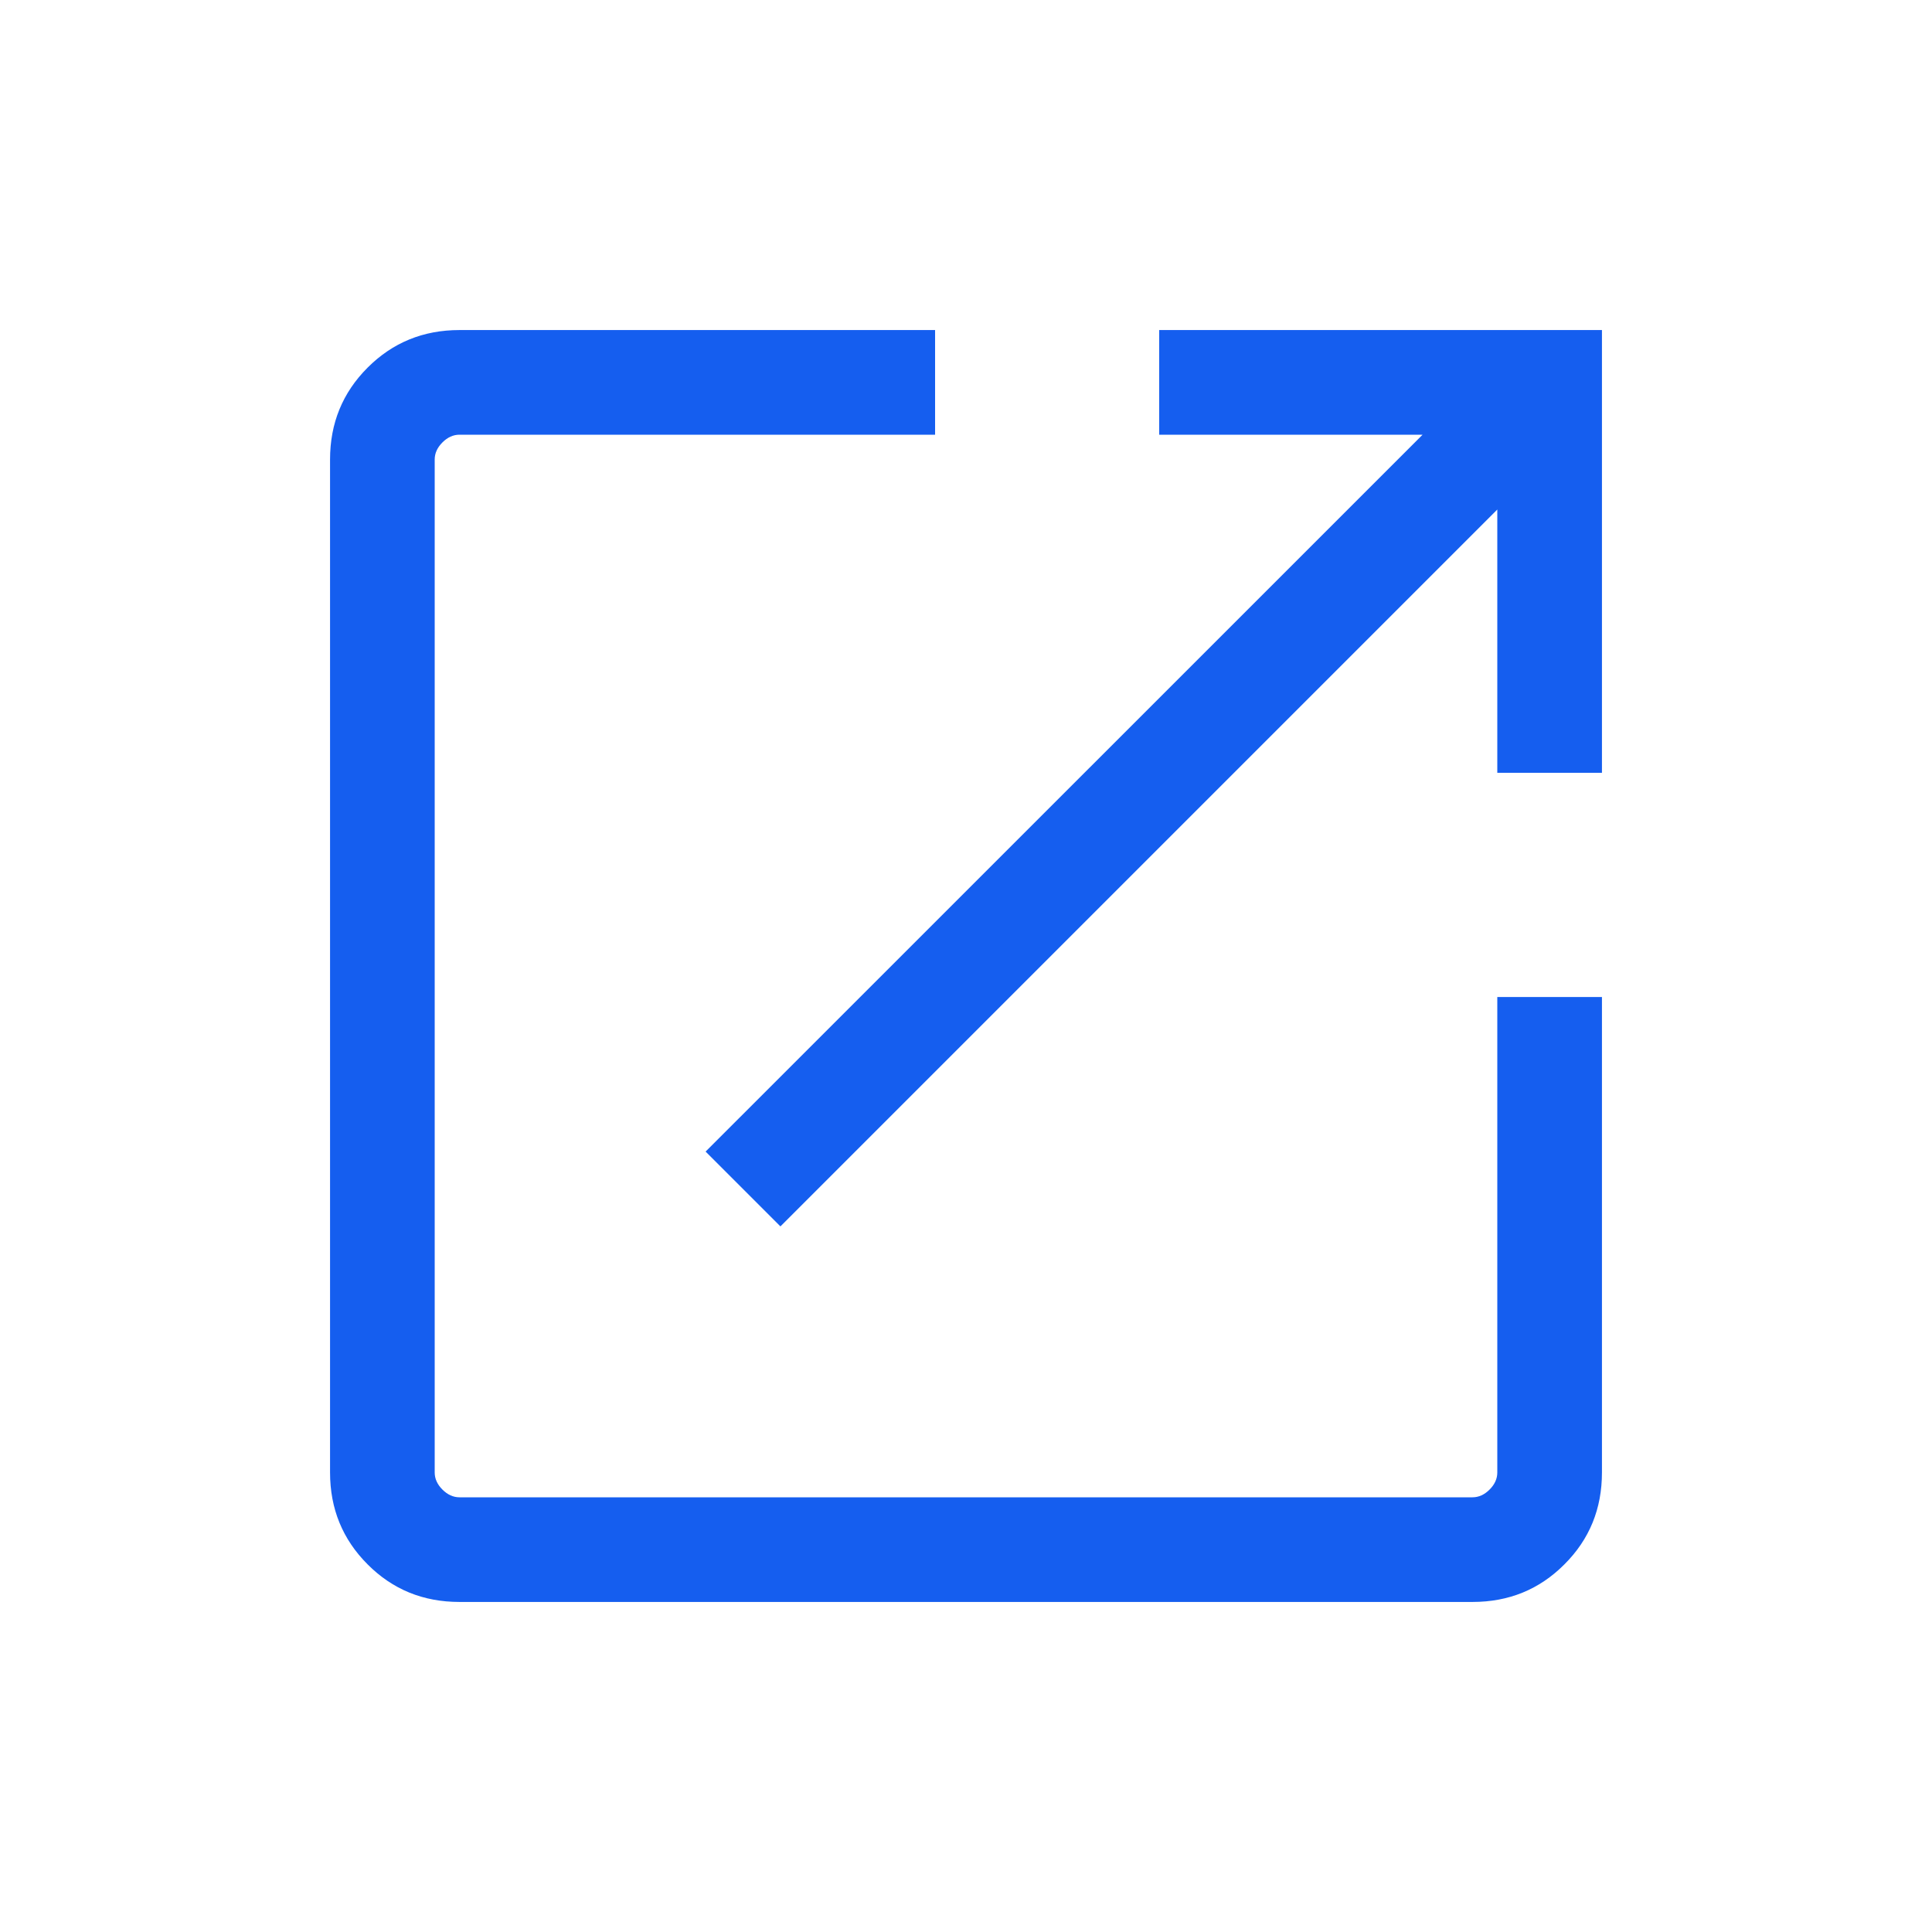
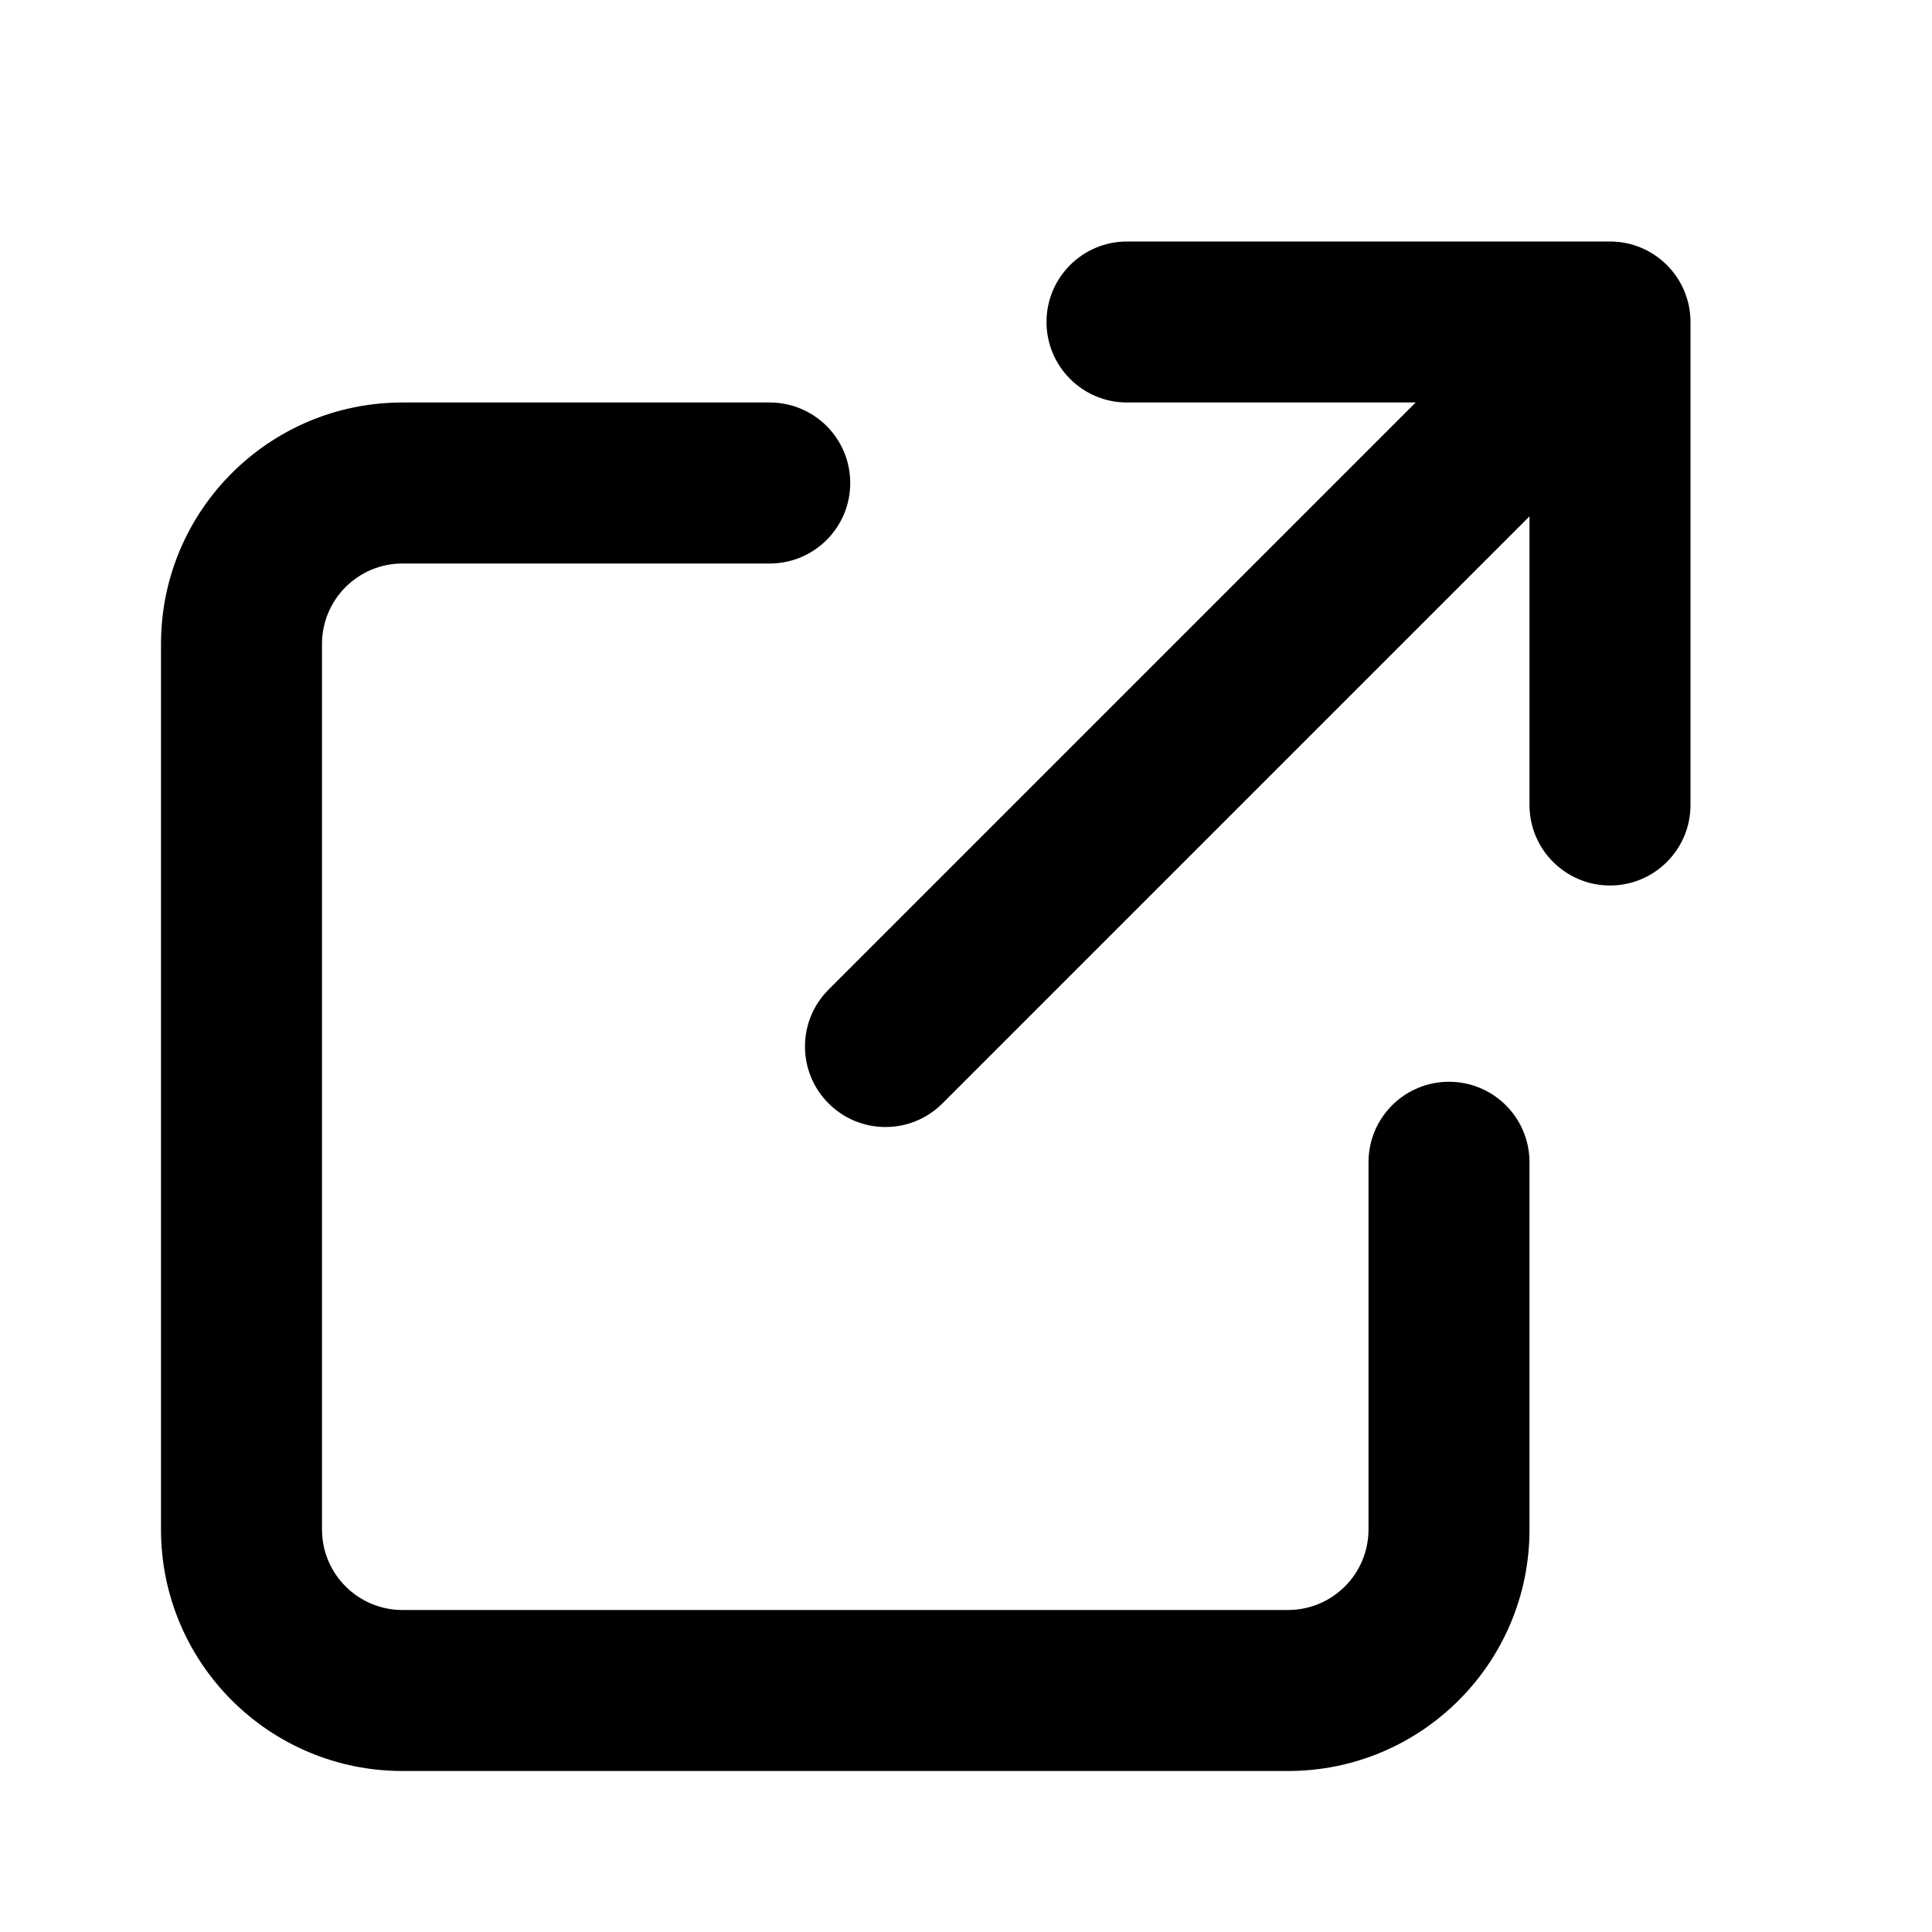
- <svg xmlns="http://www.w3.org/2000/svg" width="18" height="18" viewBox="0 0 18 18" fill="none">
-   <mask id="mask0_508_1425" style="mask-type:alpha" maskUnits="userSpaceOnUse" x="0" y="0" width="18" height="18">
-     <rect width="18" height="18" fill="#D9D9D9" />
-   </mask>
-   <g mask="url(#mask0_508_1425)">
-     <path d="M4.281 14.925C3.943 14.925 3.658 14.809 3.425 14.575C3.192 14.342 3.075 14.057 3.075 13.719V4.281C3.075 3.943 3.192 3.658 3.425 3.425C3.658 3.192 3.943 3.075 4.281 3.075H8.712V4.05H4.281C4.223 4.05 4.17 4.074 4.122 4.122C4.074 4.17 4.05 4.223 4.05 4.281V13.719C4.05 13.777 4.074 13.83 4.122 13.878C4.17 13.926 4.223 13.95 4.281 13.95H13.719C13.777 13.95 13.83 13.926 13.878 13.878C13.926 13.83 13.95 13.777 13.95 13.719V9.289H14.925V13.719C14.925 14.057 14.809 14.342 14.575 14.575C14.342 14.809 14.057 14.925 13.719 14.925H4.281ZM7.271 11.426L6.574 10.729L13.254 4.05H10.8V3.075H14.925V7.2H13.95V4.747L7.271 11.426Z" fill="#155EEF" />
-   </g>
+ <svg xmlns="http://www.w3.org/2000/svg" width="800px" height="800px" viewBox="0 0 24 24" fill="none">
+   <path fill-rule="evenodd" clip-rule="evenodd" d="M14 5C13.448 5 13 4.552 13 4C13 3.448 13.448 3 14 3H20C20.552 3 21 3.448 21 4V10C21 10.552 20.552 11 20 11C19.448 11 19 10.552 19 10V6.414L11.707 13.707C11.317 14.098 10.683 14.098 10.293 13.707C9.902 13.317 9.902 12.683 10.293 12.293L17.586 5H14ZM5 7C4.448 7 4 7.448 4 8V19C4 19.552 4.448 20 5 20H16C16.552 20 17 19.552 17 19V14.438C17 13.885 17.448 13.438 18 13.438C18.552 13.438 19 13.885 19 14.438V19C19 20.657 17.657 22 16 22H5C3.343 22 2 20.657 2 19V8C2 6.343 3.343 5 5 5H9.562C10.115 5 10.562 5.448 10.562 6C10.562 6.552 10.115 7 9.562 7H5Z" fill="#000000" />
</svg>
